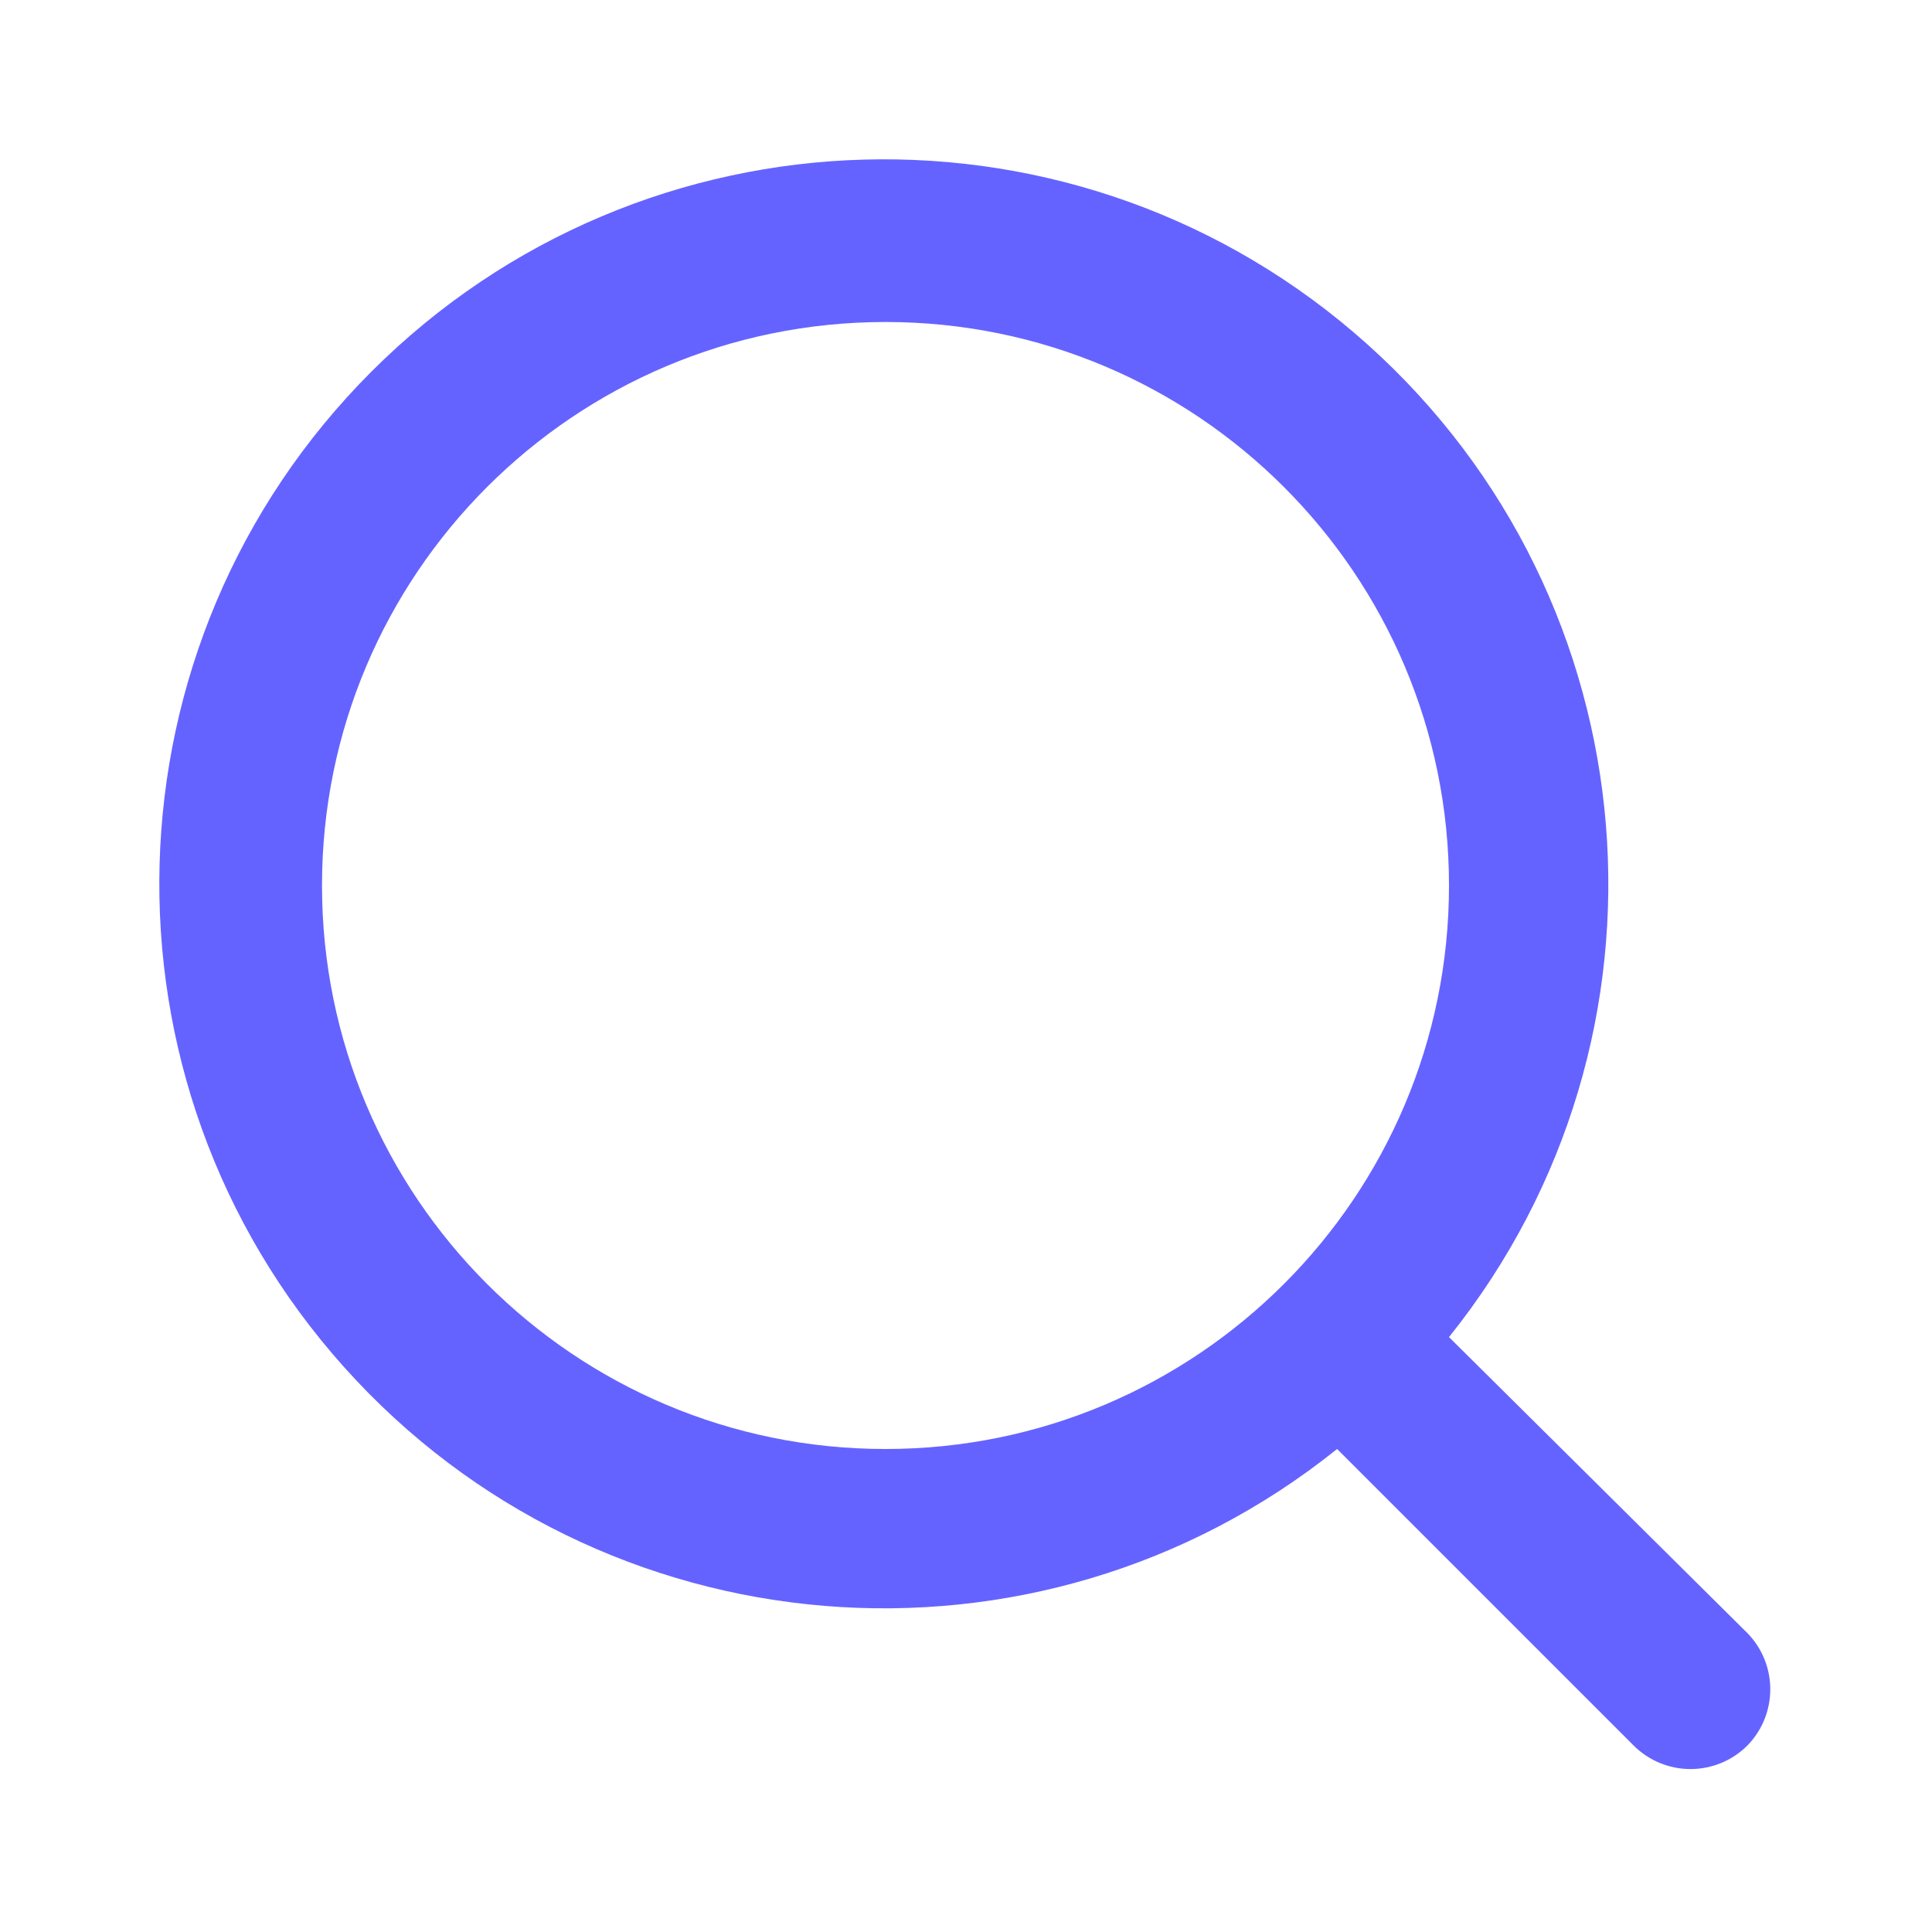
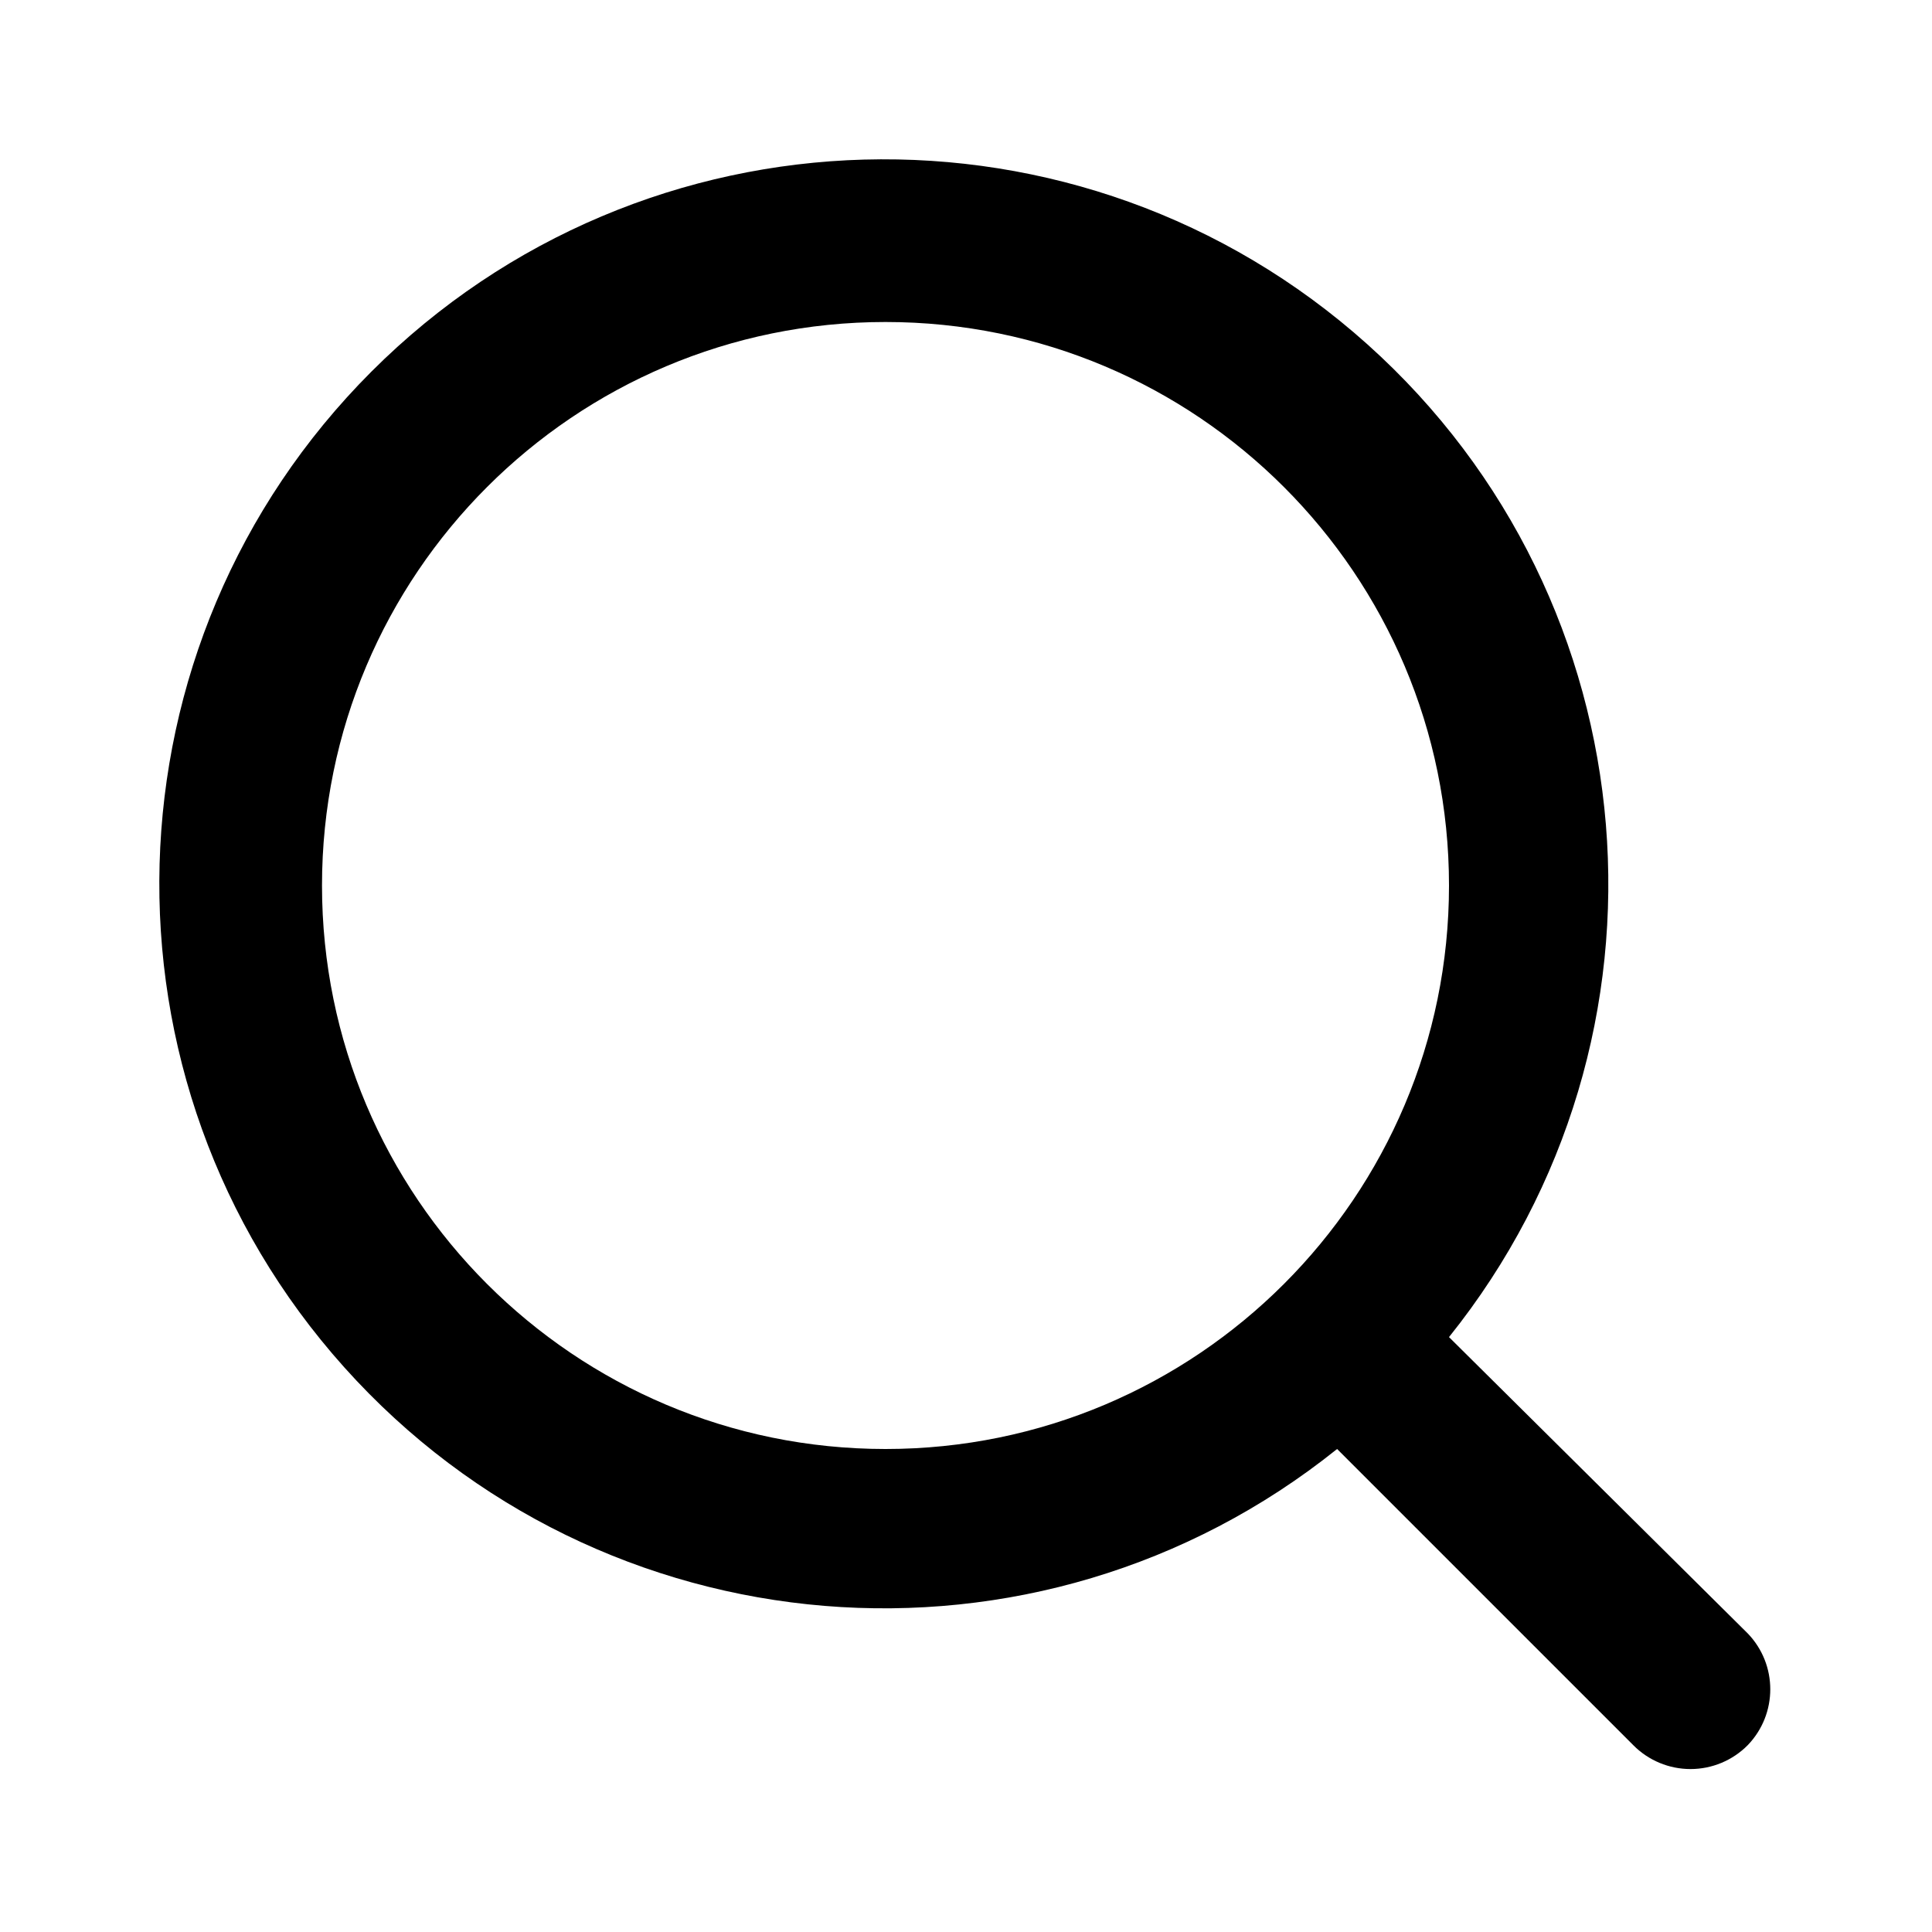
- <svg xmlns="http://www.w3.org/2000/svg" viewBox="0 0 24 24" fill="#6563ff">
+ <svg xmlns="http://www.w3.org/2000/svg" viewBox="0 0 24 24" fill="currentColor">
  <path d="M21.71,20.29,18,16.61A9,9,0,1,0,16.61,18l3.68,3.68a1,1,0,0,0,1.42,0A1,1,0,0,0,21.71,20.29ZM11,18a7,7,0,1,1,7-7A7,7,0,0,1,11,18Z" />
</svg>
